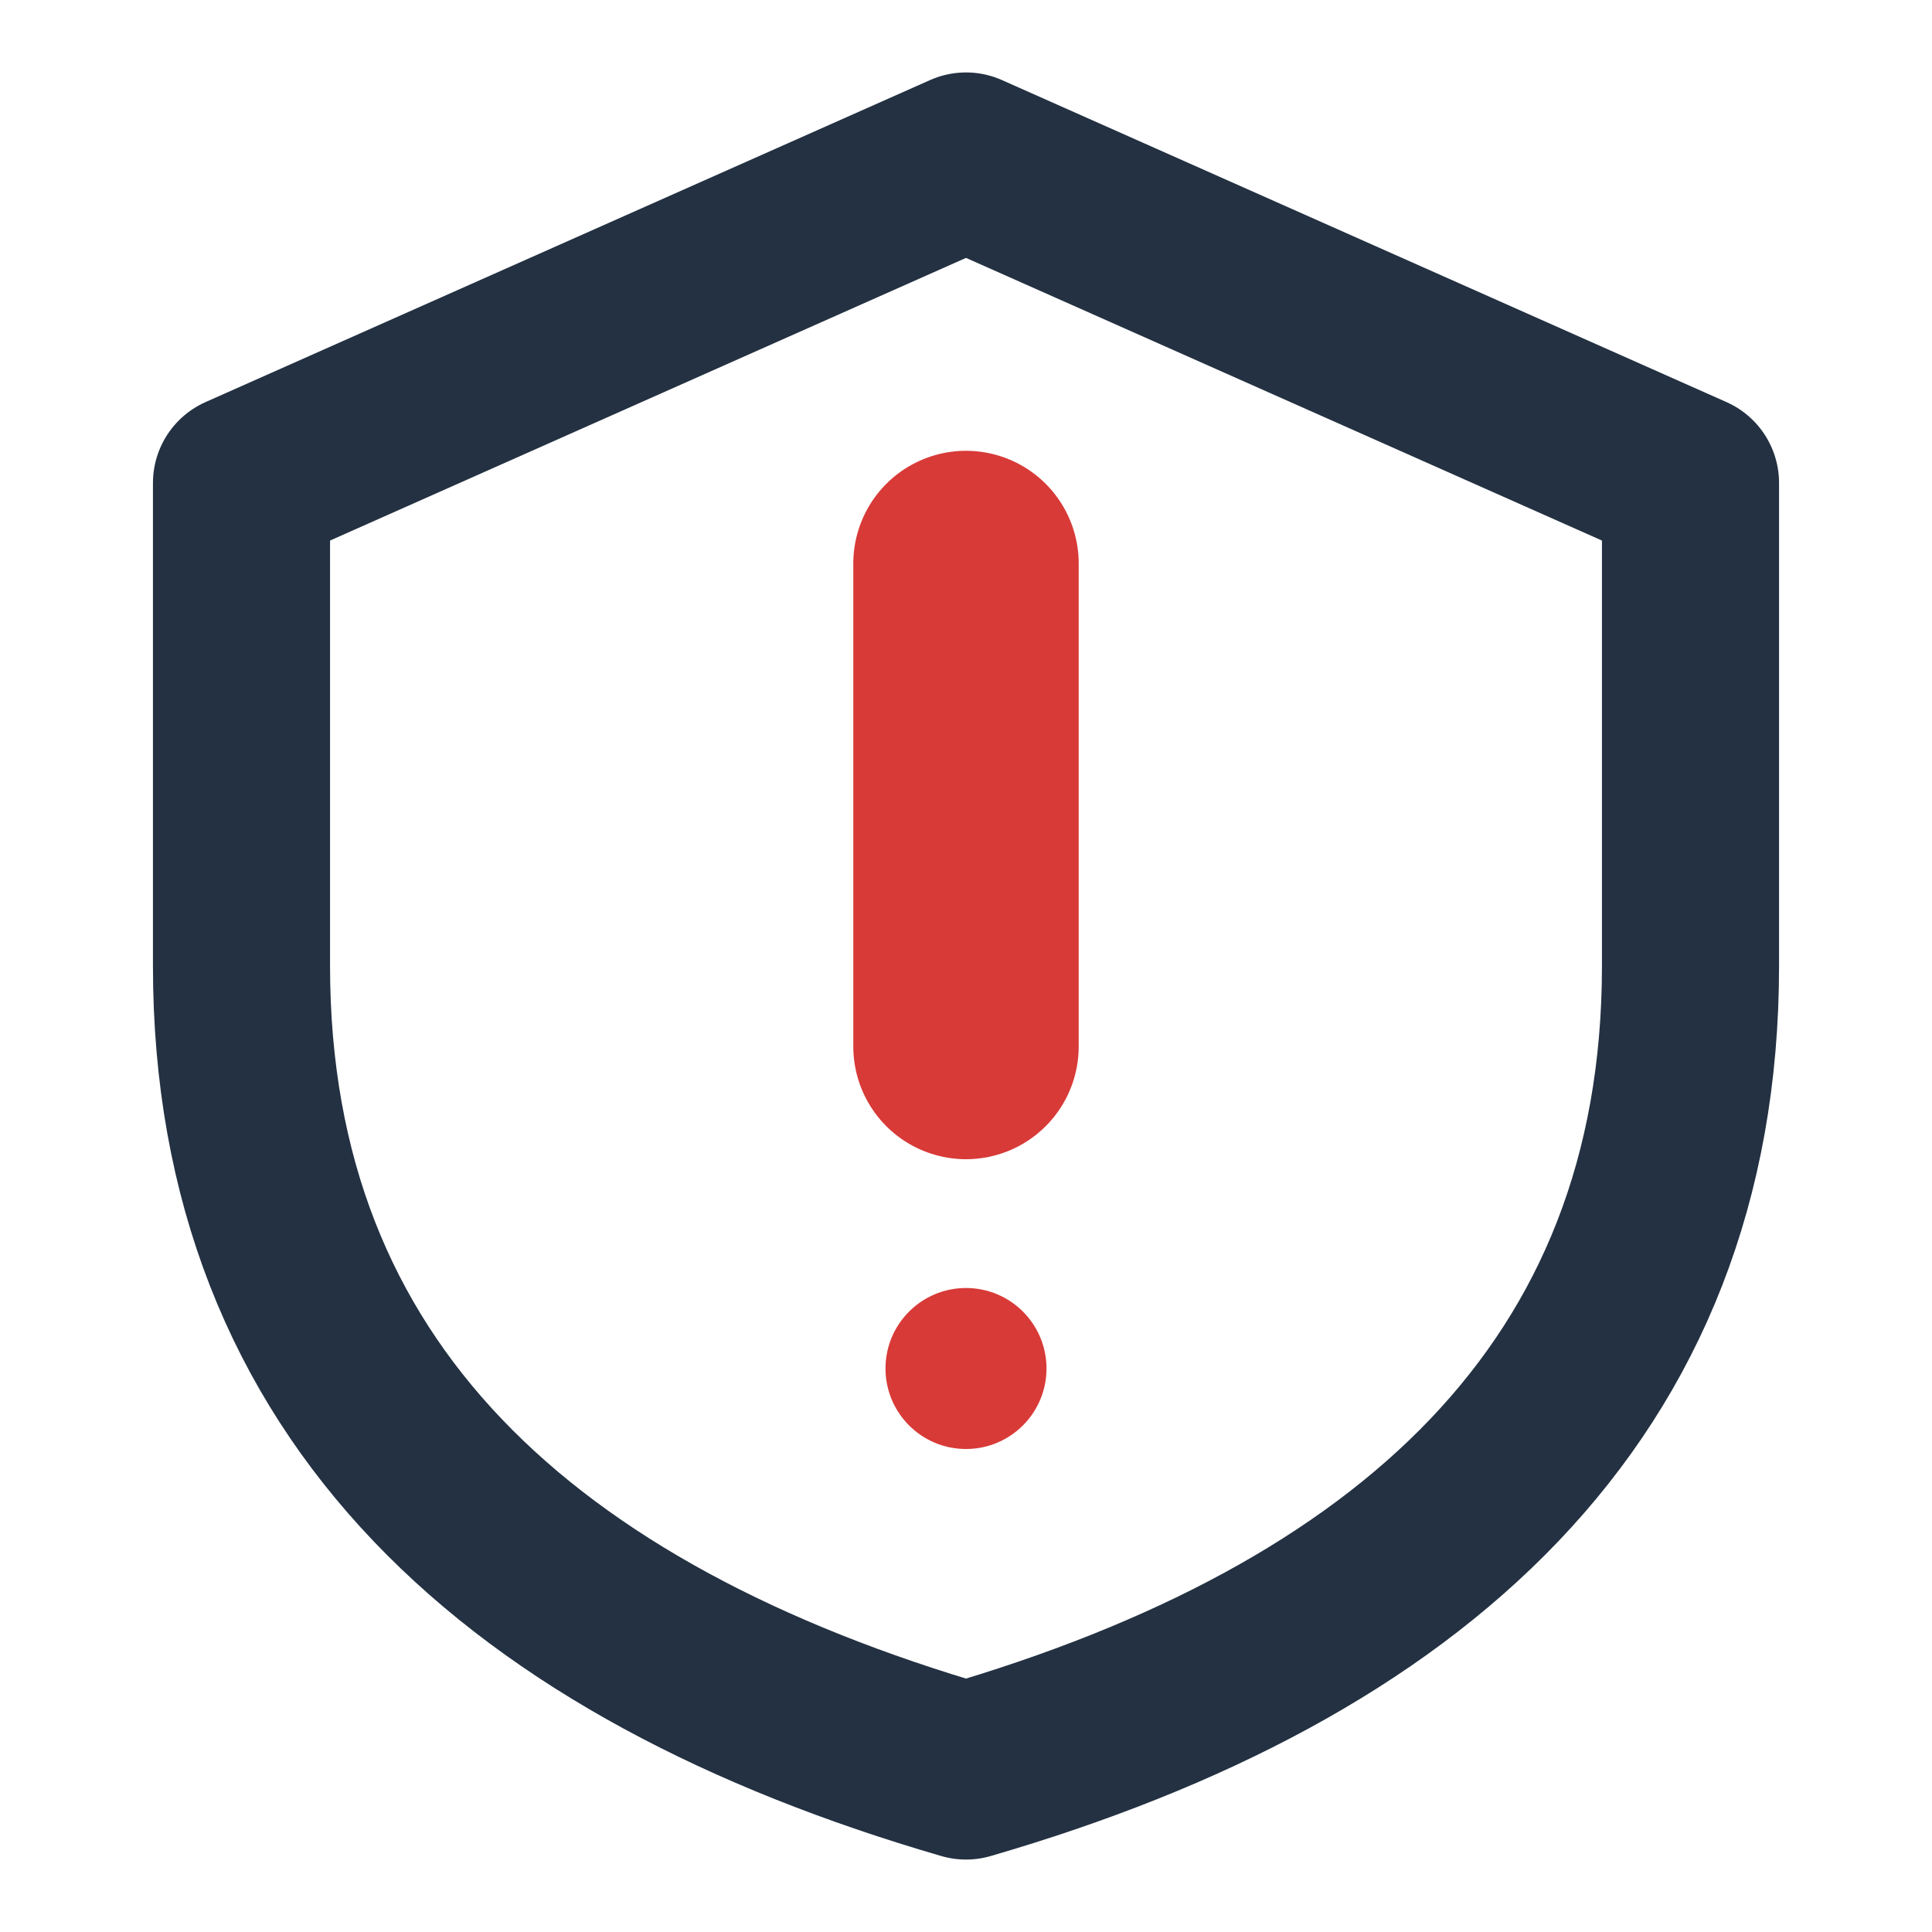
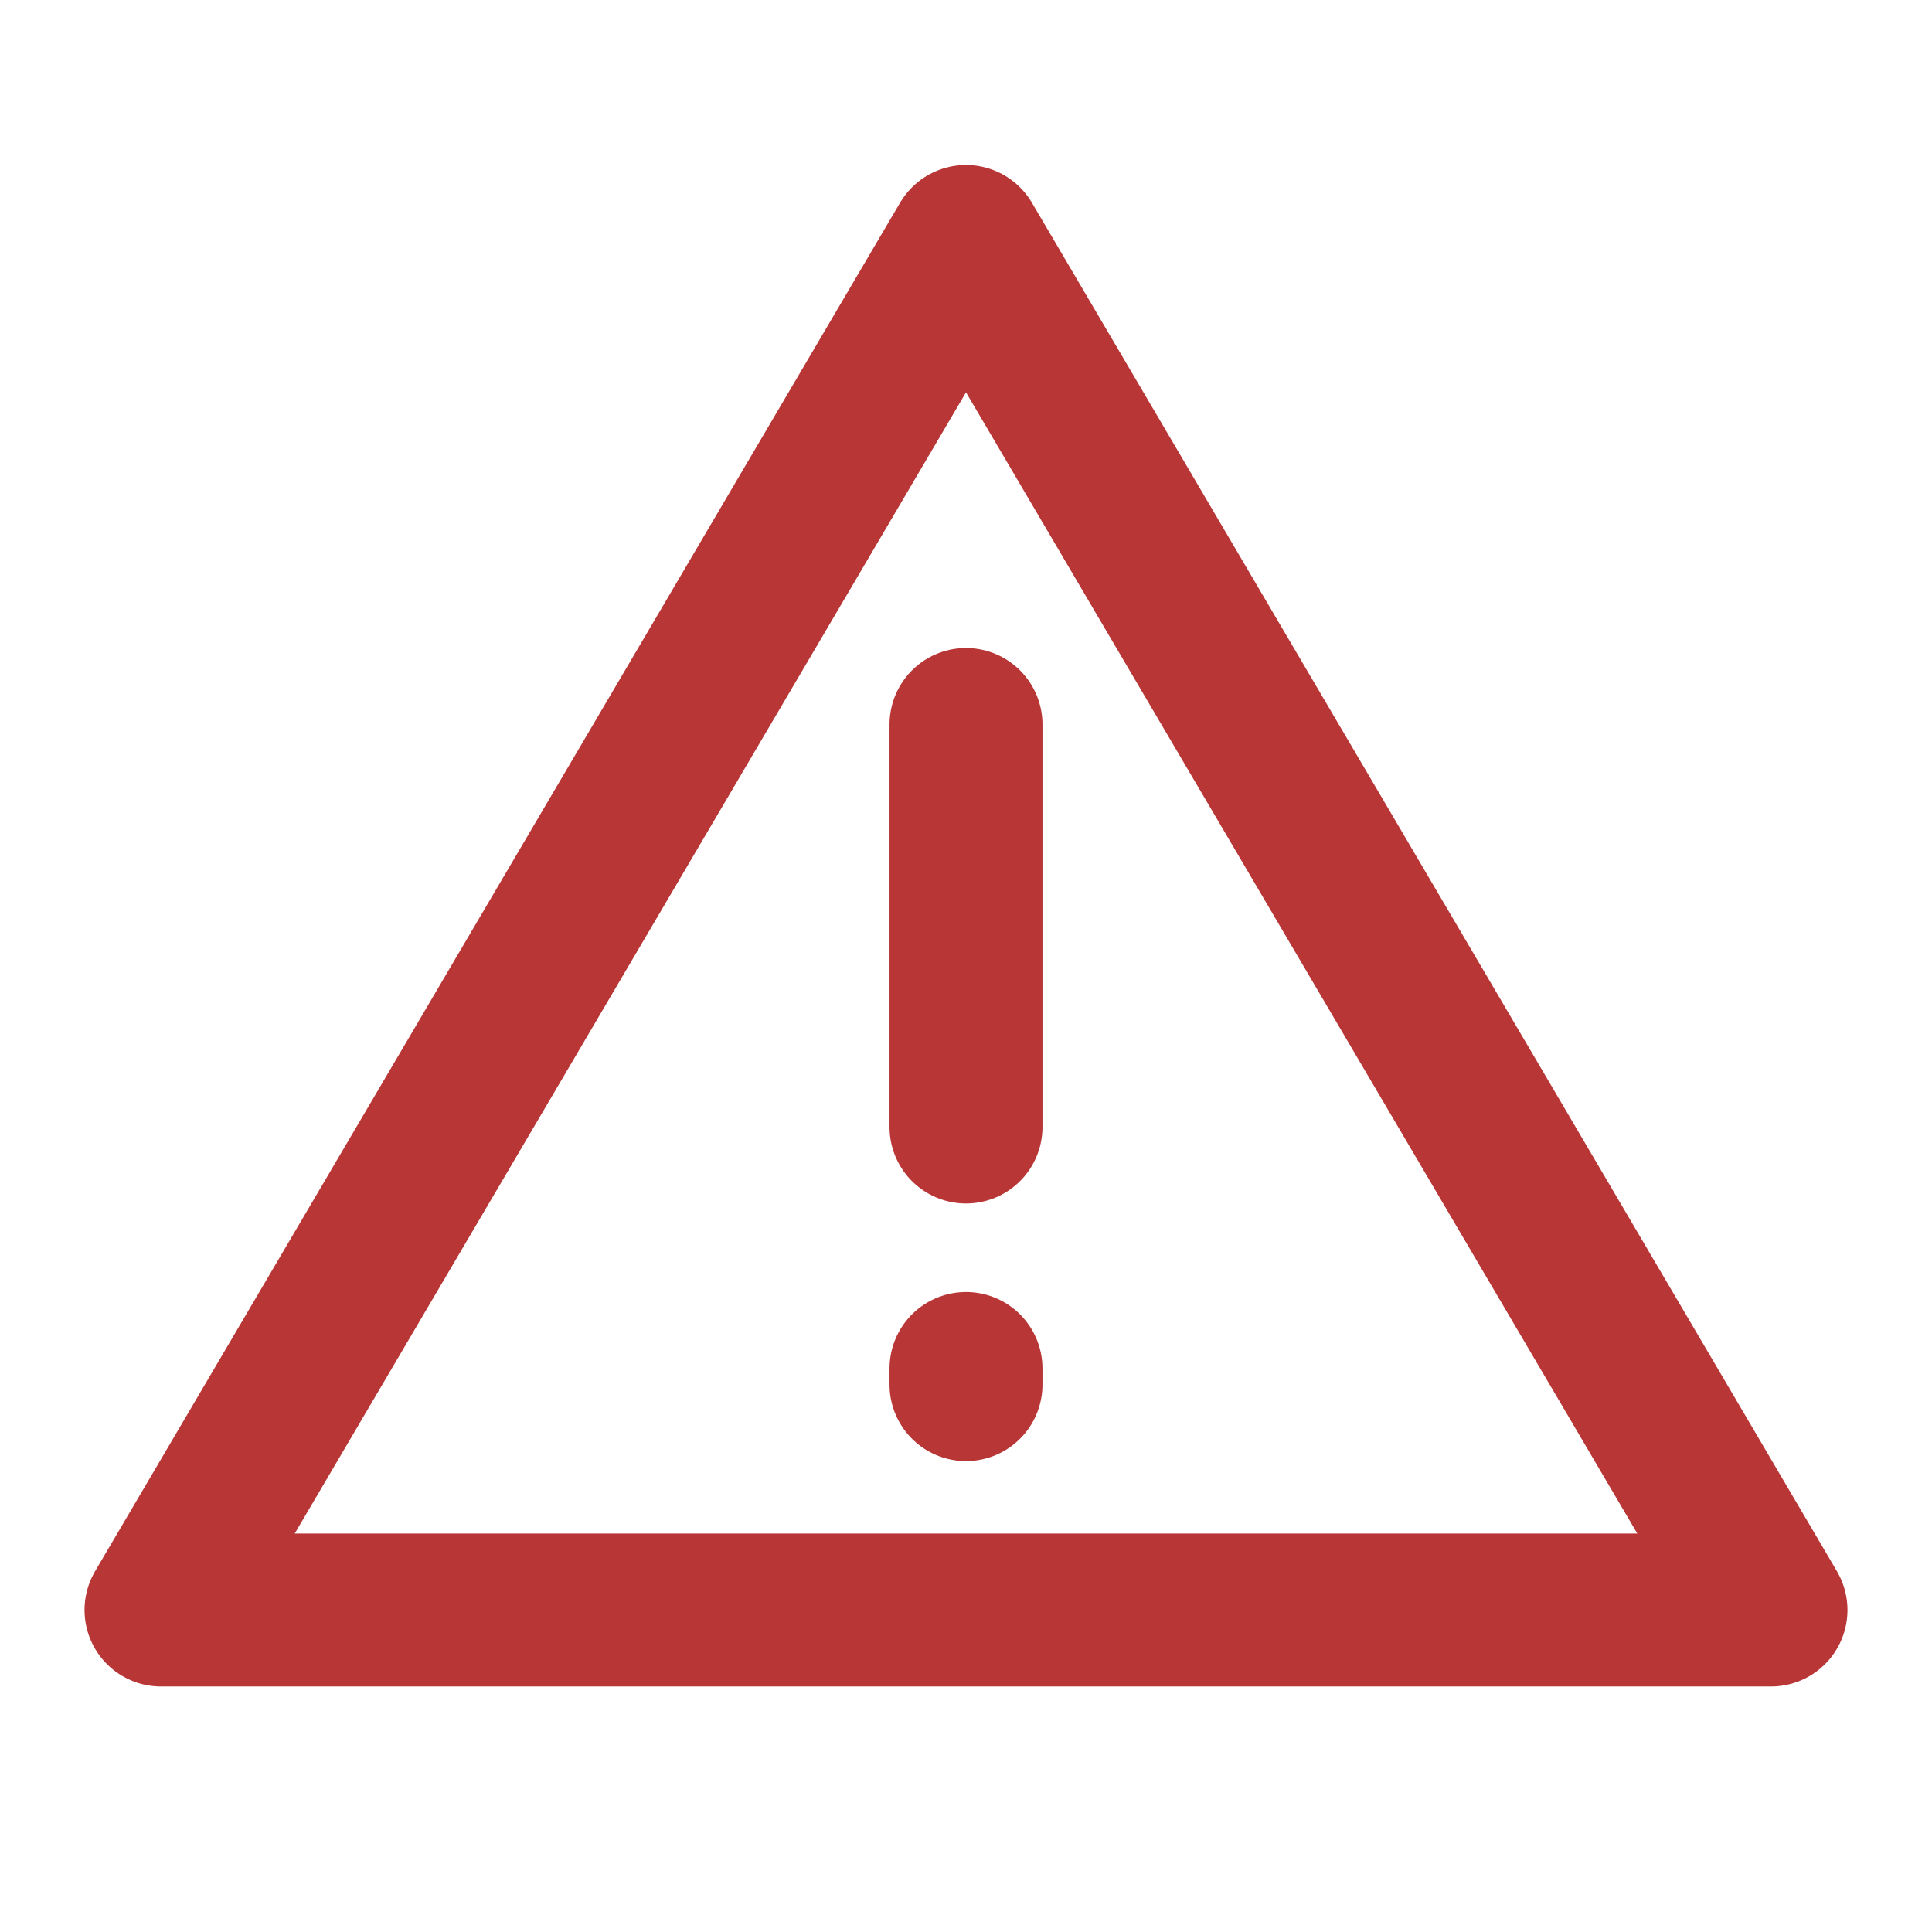
- <svg xmlns="http://www.w3.org/2000/svg" viewBox="0 0 24 24" width="24" height="24" fill="none" stroke="#233142" stroke-width="2.2" stroke-linecap="round" stroke-linejoin="round">
-   <path d="M12 2 21 6v6c0 5.3-3.5 8.4-9 10-5.5-1.6-9-4.7-9-10V6l9-4Z" />
-   <path d="M12 7v6" stroke="#D83A37" stroke-width="2.8" />
-   <circle cx="12" cy="17" r="1" fill="#D83A37" stroke="none" />
+ <svg xmlns="http://www.w3.org/2000/svg" width="24" height="24" viewBox="0 0 24 24">
+   <path d="M12 3L22 20H2Z M12 9V14 M12 17V17.2" fill="none" stroke="#b93636" stroke-width="1.9" stroke-linecap="round" stroke-linejoin="round" />
</svg>
